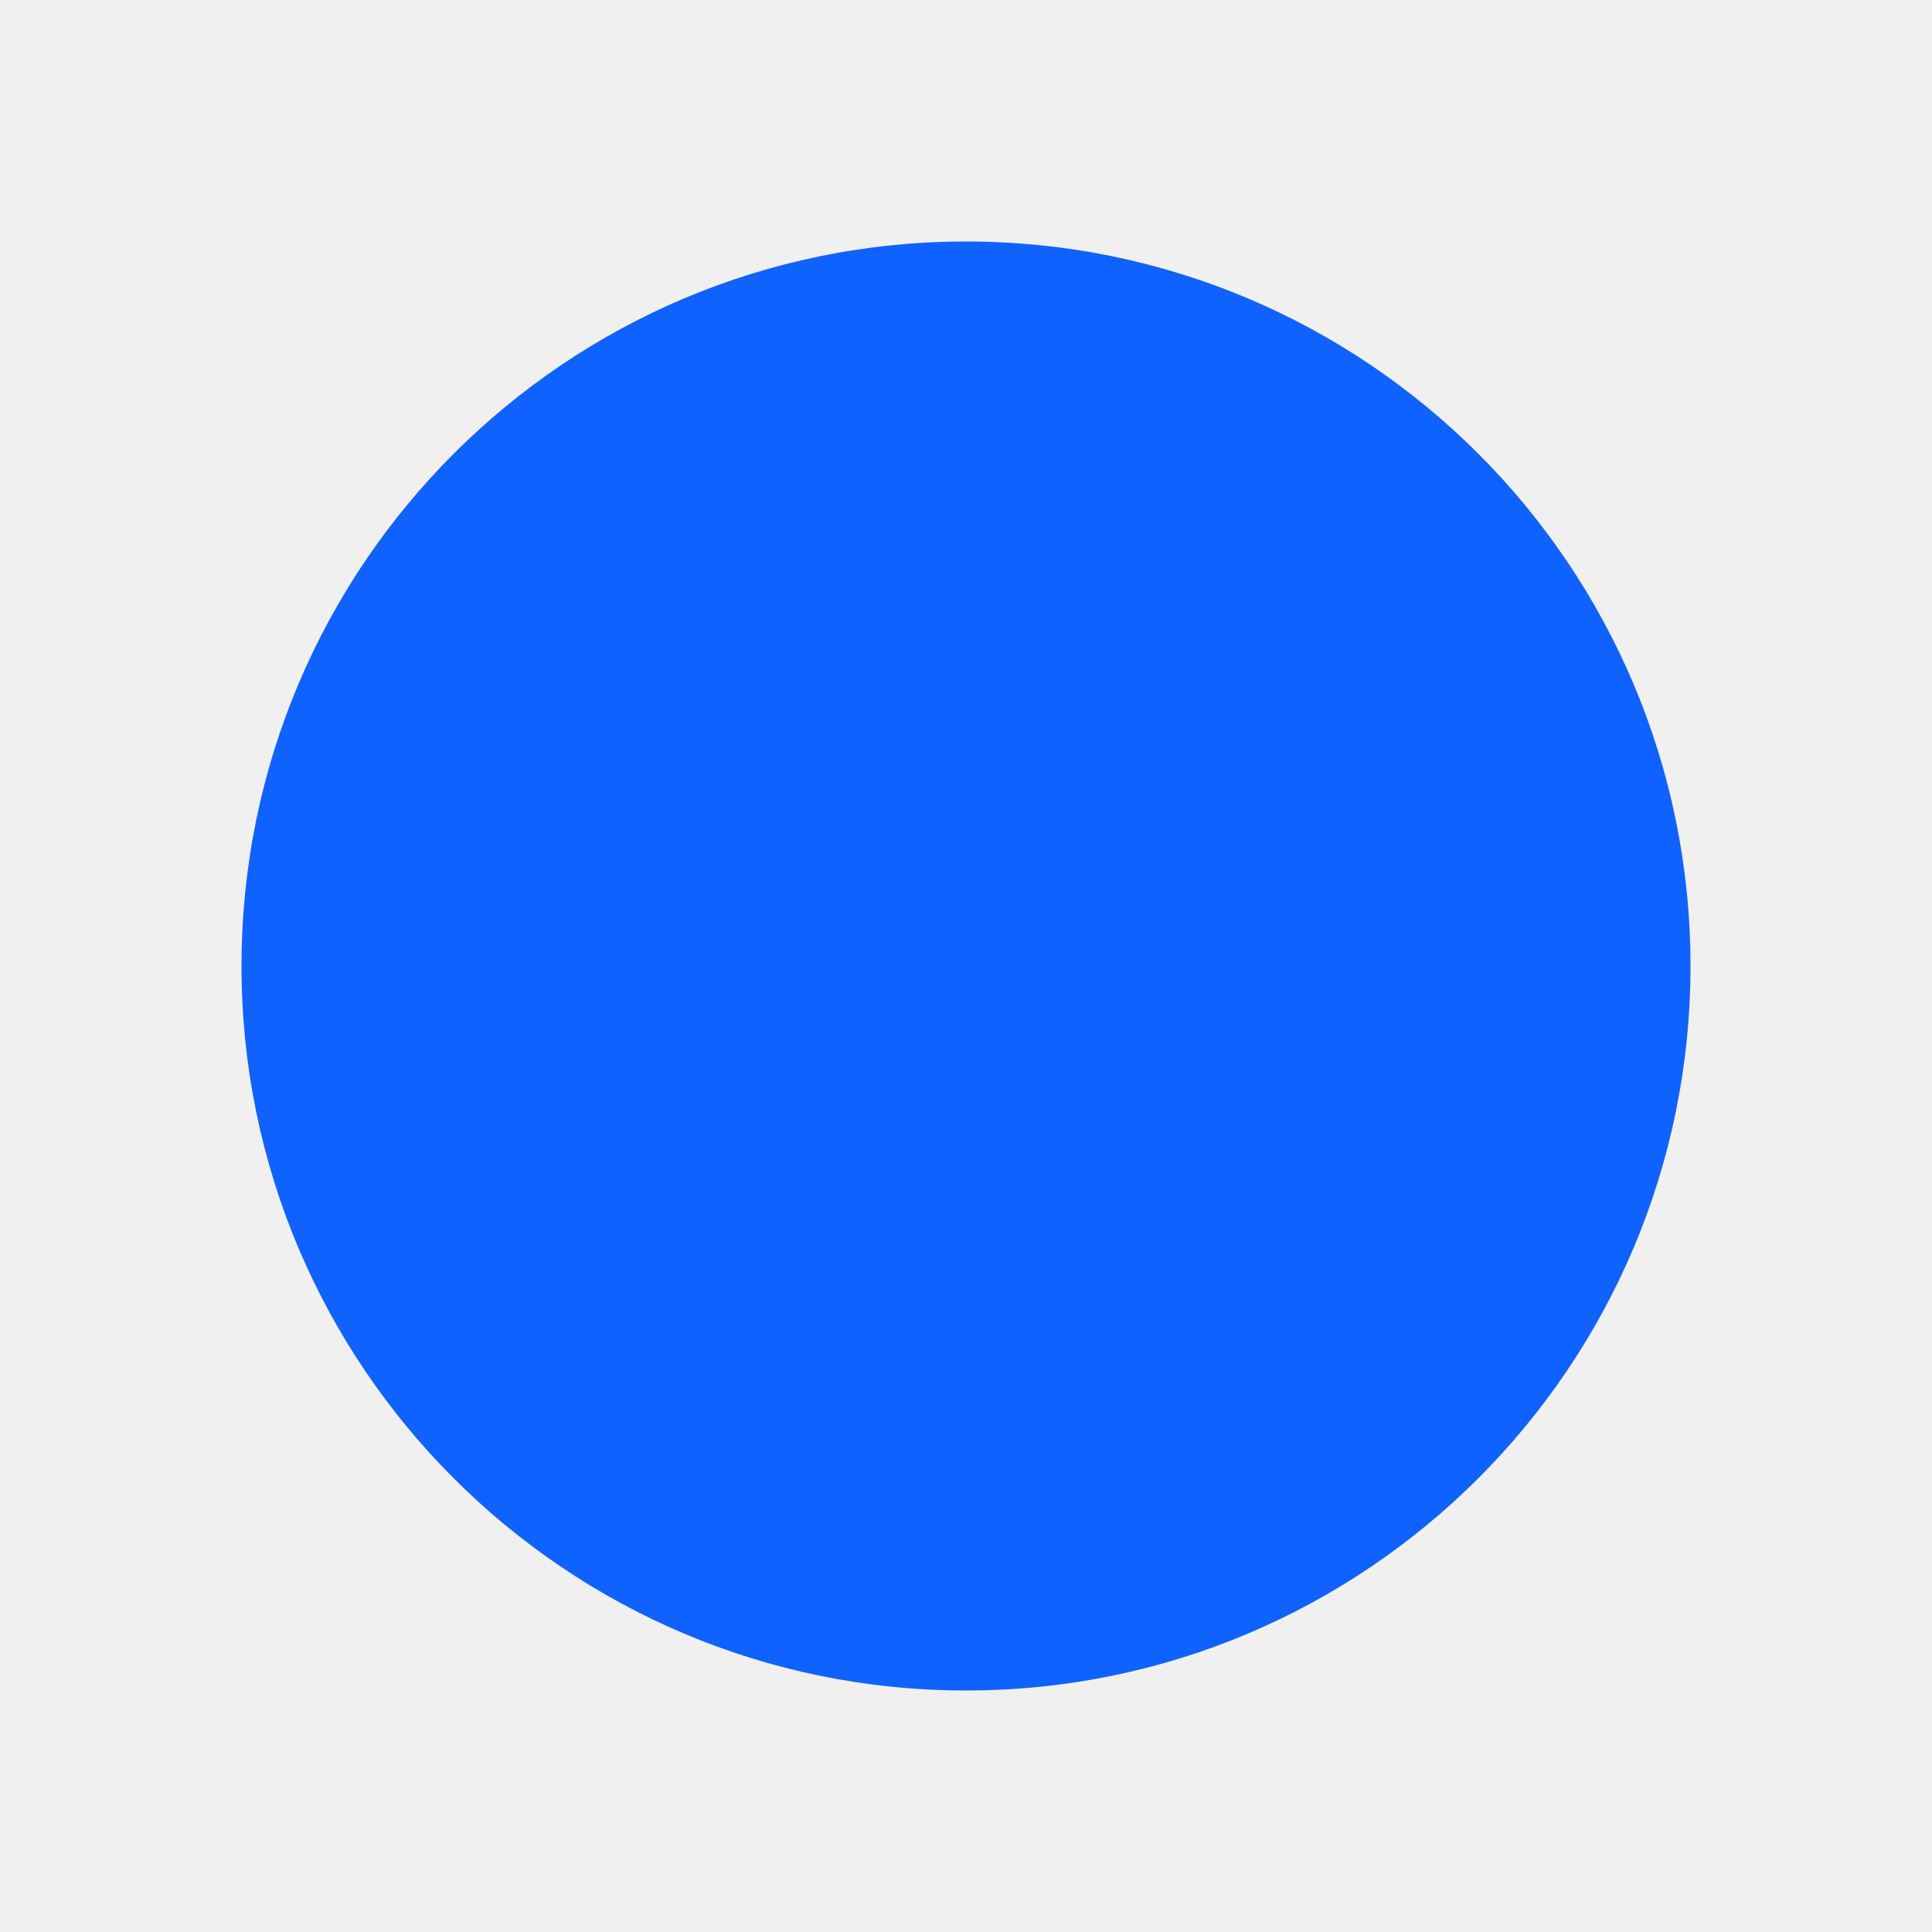
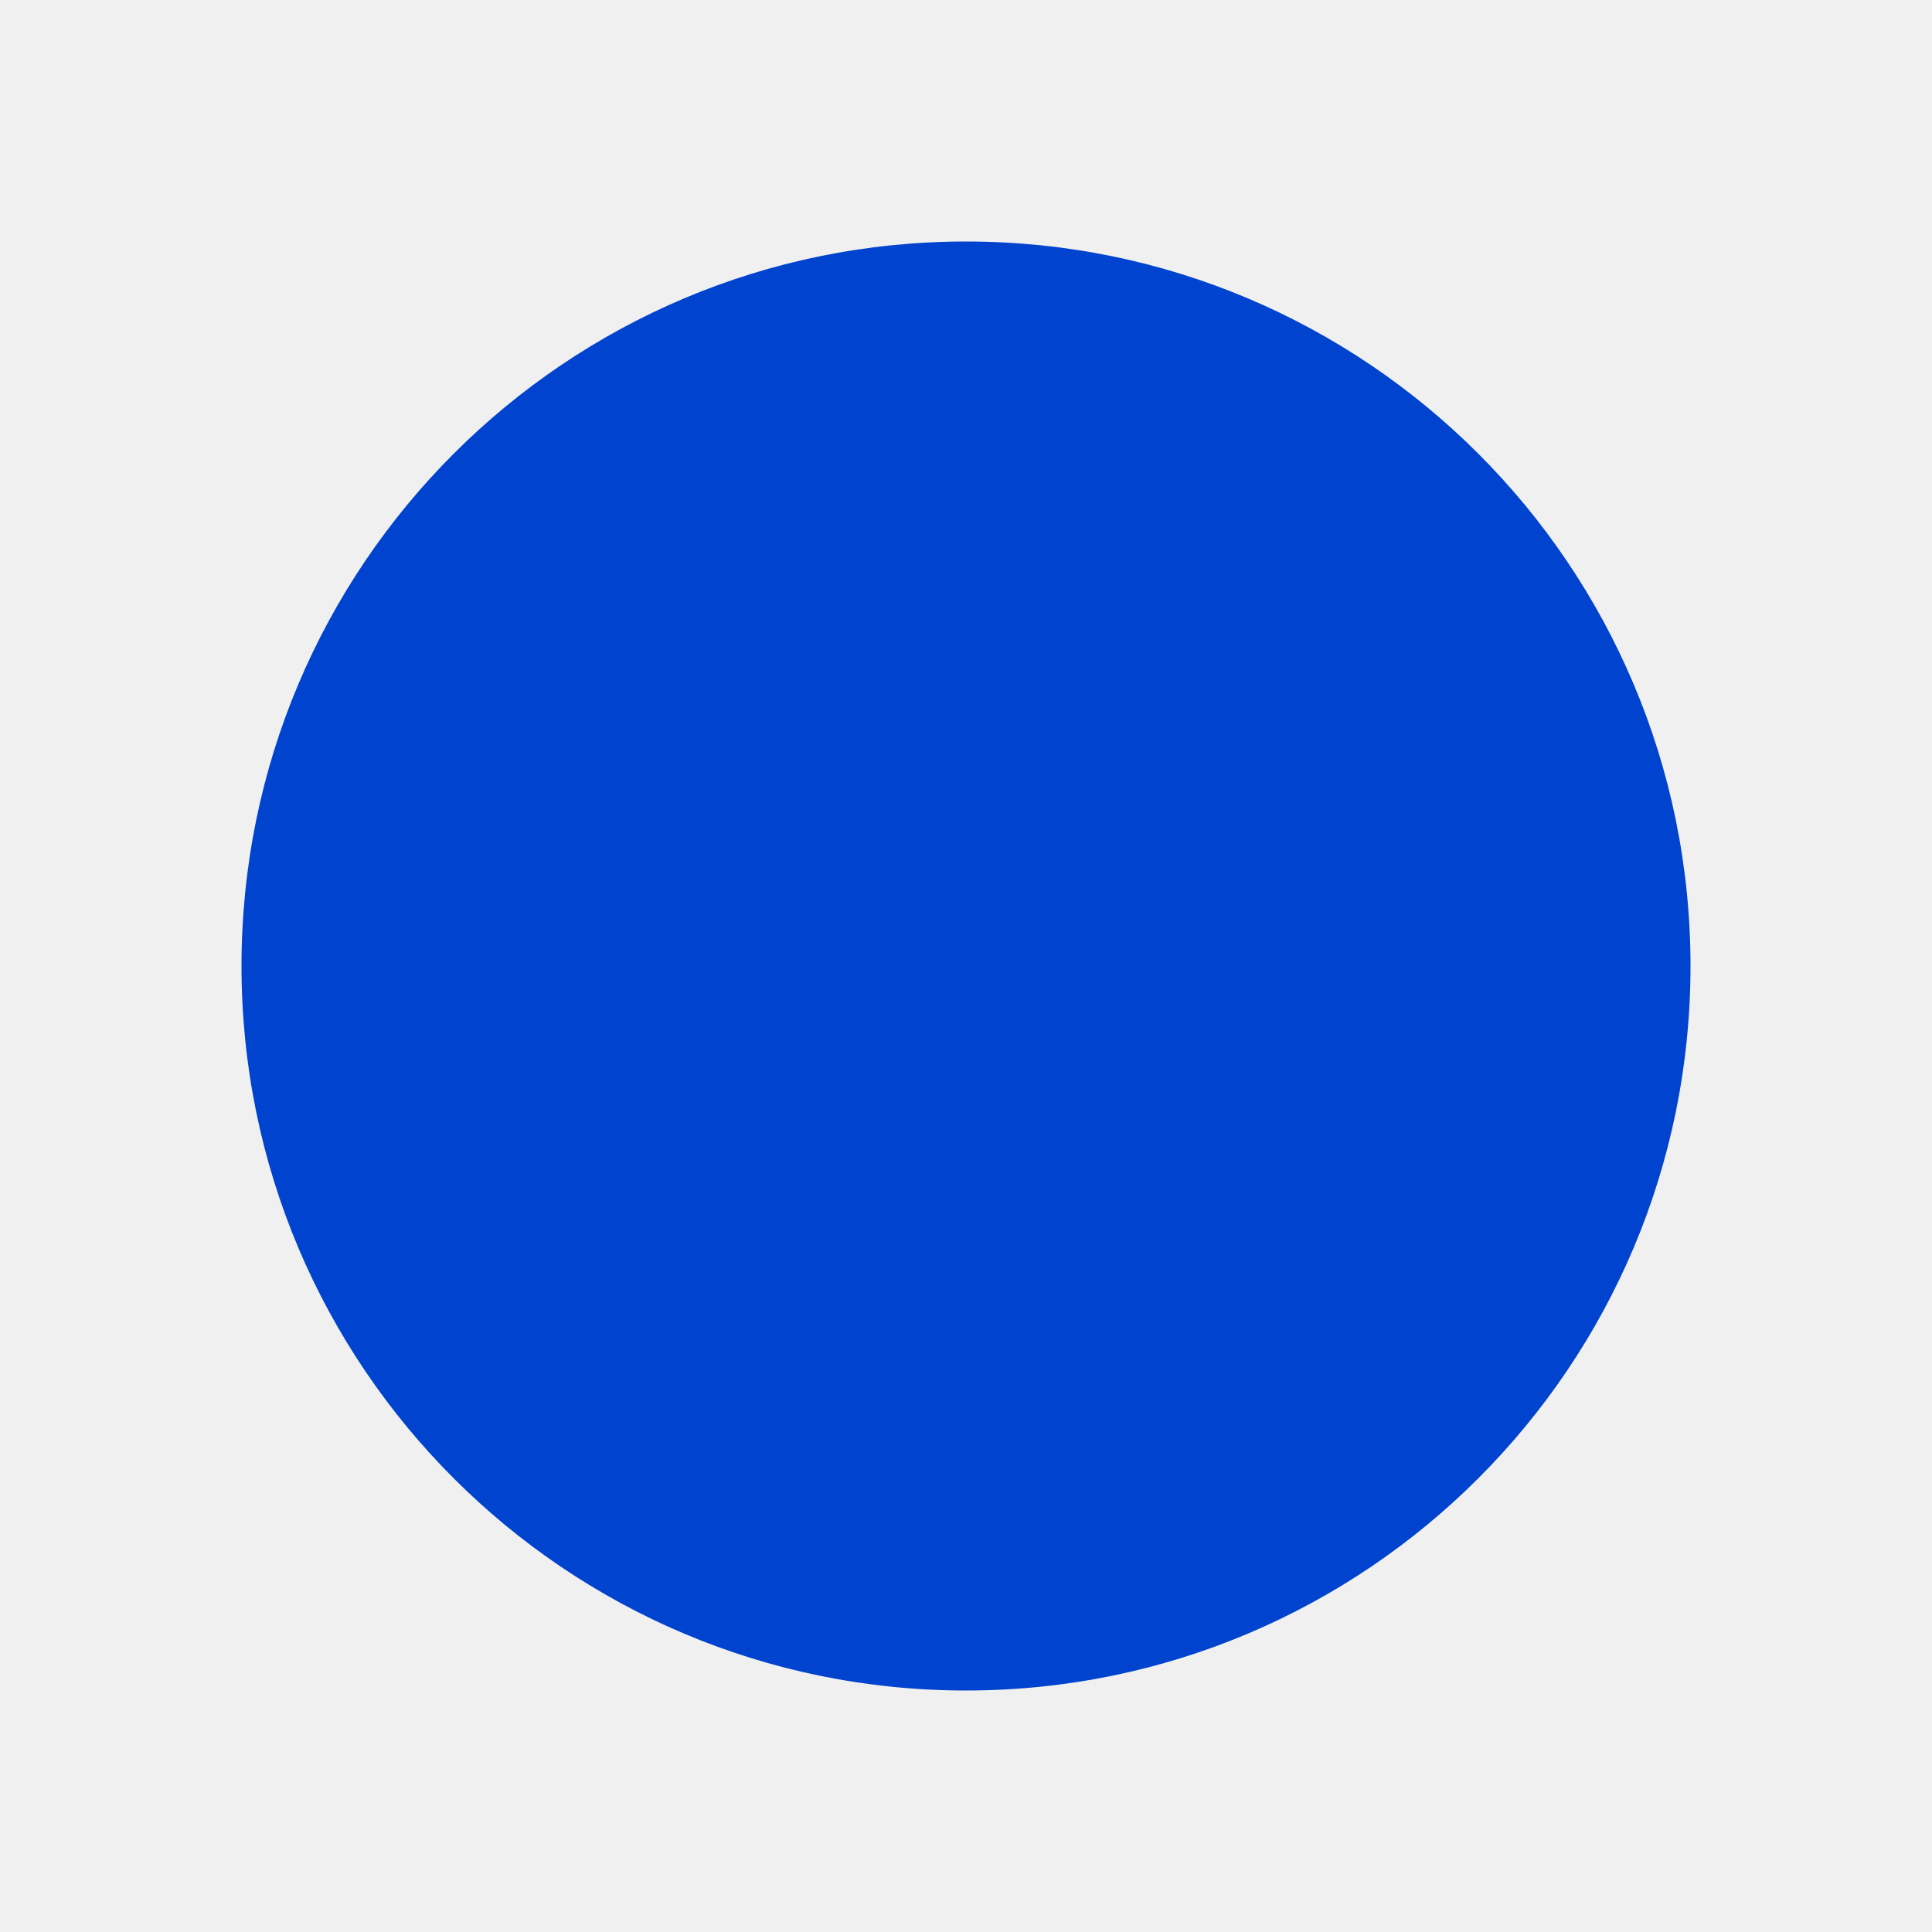
- <svg xmlns="http://www.w3.org/2000/svg" width="16px" height="16px" viewBox="0 0 16 16" version="1.1">
-   <g id="Structure" stroke="none" stroke-width="1" fill="none" fill-rule="evenodd">
-     <g id="glyph--circle-fill">
-       <circle id="Oval" fill="#0F62FE" fill-rule="nonzero" cx="8" cy="8" r="6" />
-       <rect id="_Transparent_Rectangle_" x="0" y="0" width="16" height="16" />
-     </g>
+ <svg xmlns="http://www.w3.org/2000/svg" width="16" height="16" viewBox="0 0 16 16" fill="none">
+   <g clip-path="url(#clip0_13_1043)">
+     <path d="M8 14C11.314 14 14 11.314 14 8C14 4.686 11.314 2 8 2C4.686 2 2 4.686 2 8C2 11.314 4.686 14 8 14Z" fill="#0043CE" />
  </g>
+   <defs>
+     <clipPath id="clip0_13_1043">
+       <rect width="16" height="16" fill="white" />
+     </clipPath>
+   </defs>
</svg>
